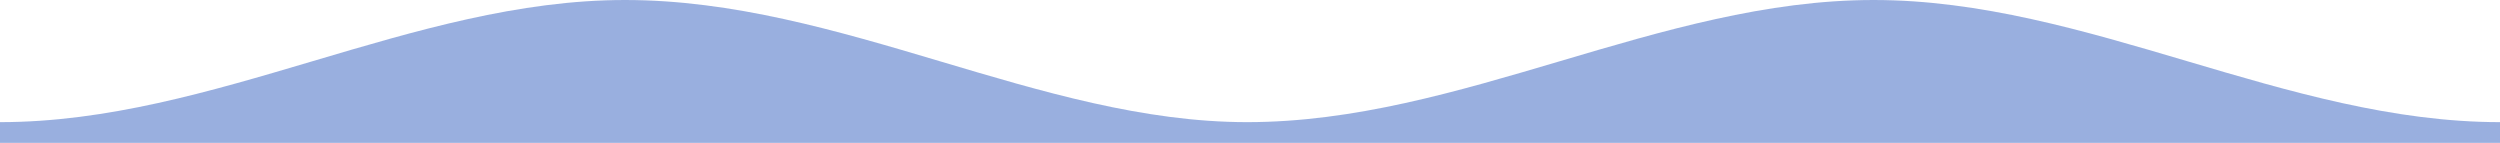
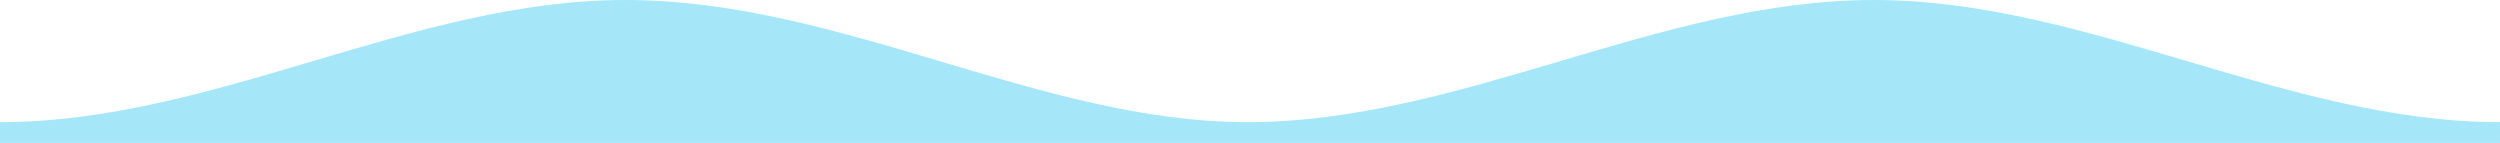
- <svg xmlns="http://www.w3.org/2000/svg" id="waveHorizontal2" class="waveHorizontal" viewBox="0 0 350 20" width="350" height="20" enable-background="new 0 0 350 20" xml:space="preserve">
-   <path d="M0,17.1C29.9,17.1,57.8,0,87.5,0c30.2,0,58.1,17.1,87.1,17.1c29.9,0,57.8-17.1,87.7-17.1 c29.9,0,57.8,17.1,87.7,17.1V20H0V17.1z" fill="rgba(52,97,193,0.5)" />
+ <svg xmlns="http://www.w3.org/2000/svg" version="1.1" id="waveHorizontal2" x="0px" y="0px" viewBox="-130 387 350 20" style="enable-background:new -130 387 350 20;" xml:space="preserve">
+   <style type="text/css">
+ 	.st0{opacity:0.6;fill:#69D6F4;}
+ </style>
+   <path class="st0" d="M-130,404.1c29.9,0,57.8-17.1,87.5-17.1c30.2,0,58.1,17.1,87.1,17.1c29.9,0,57.8-17.1,87.7-17.1  s57.8,17.1,87.7,17.1v2.9h-350V404.1z" />
</svg>
